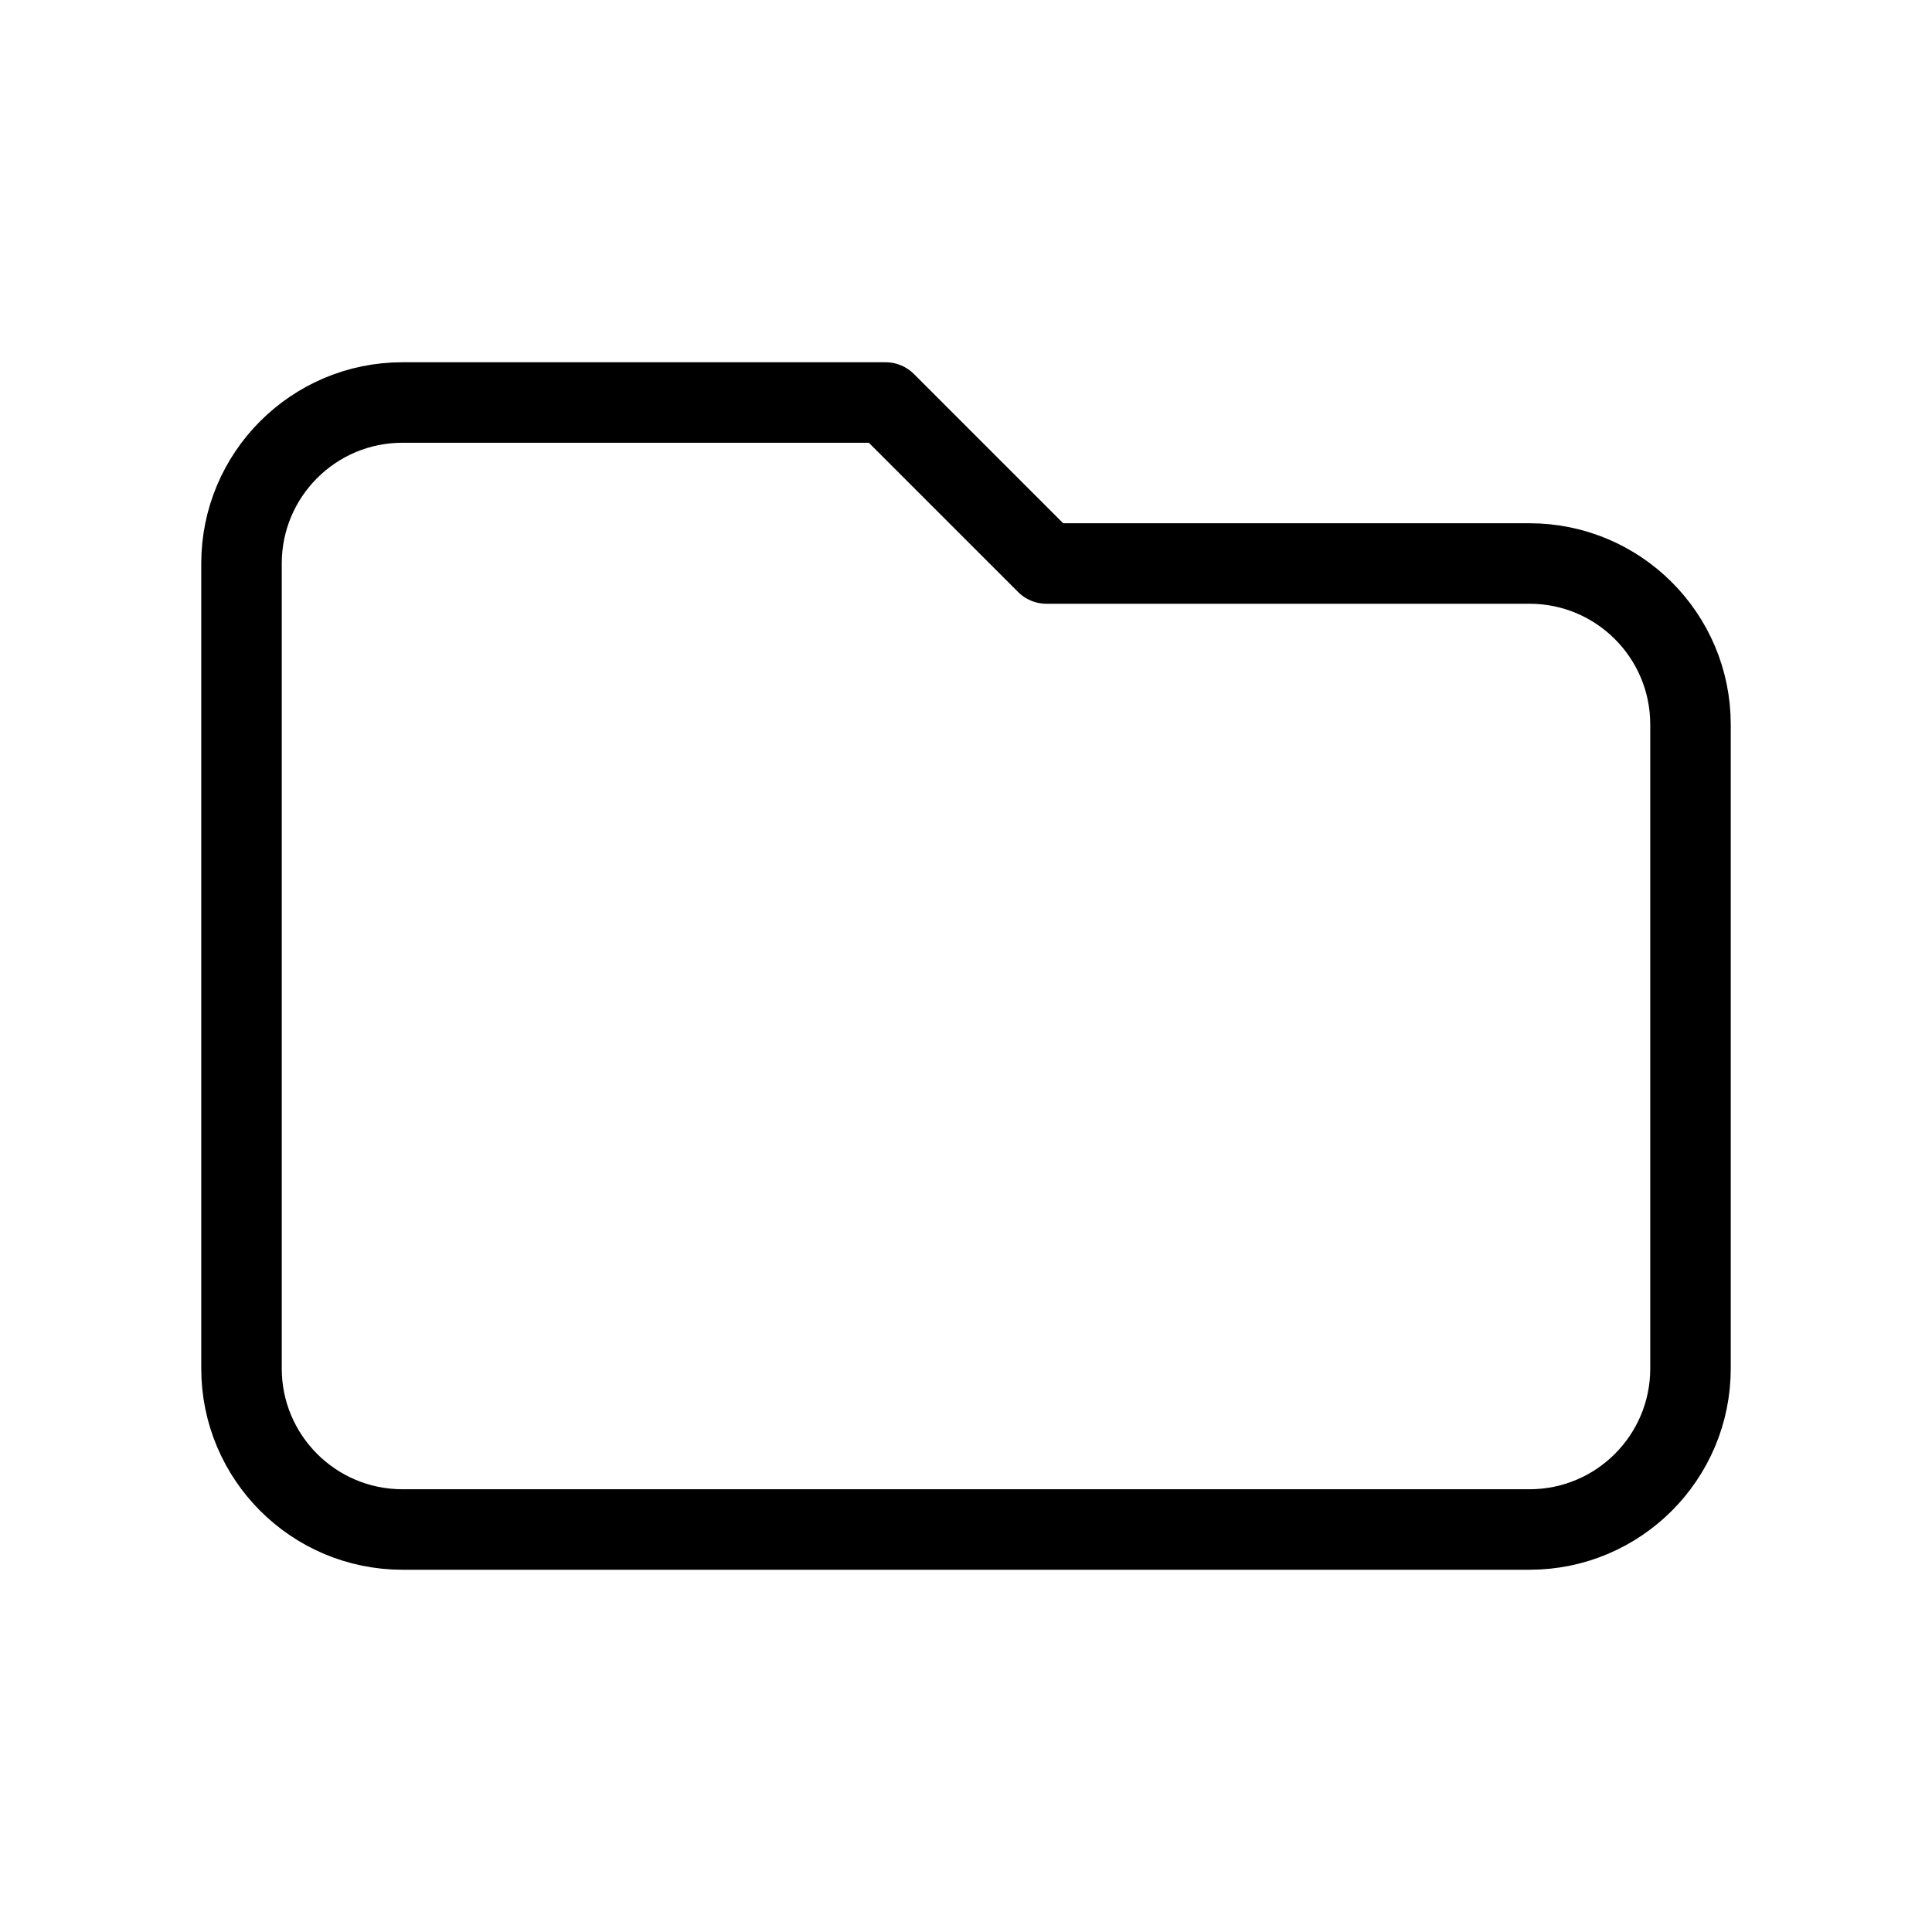
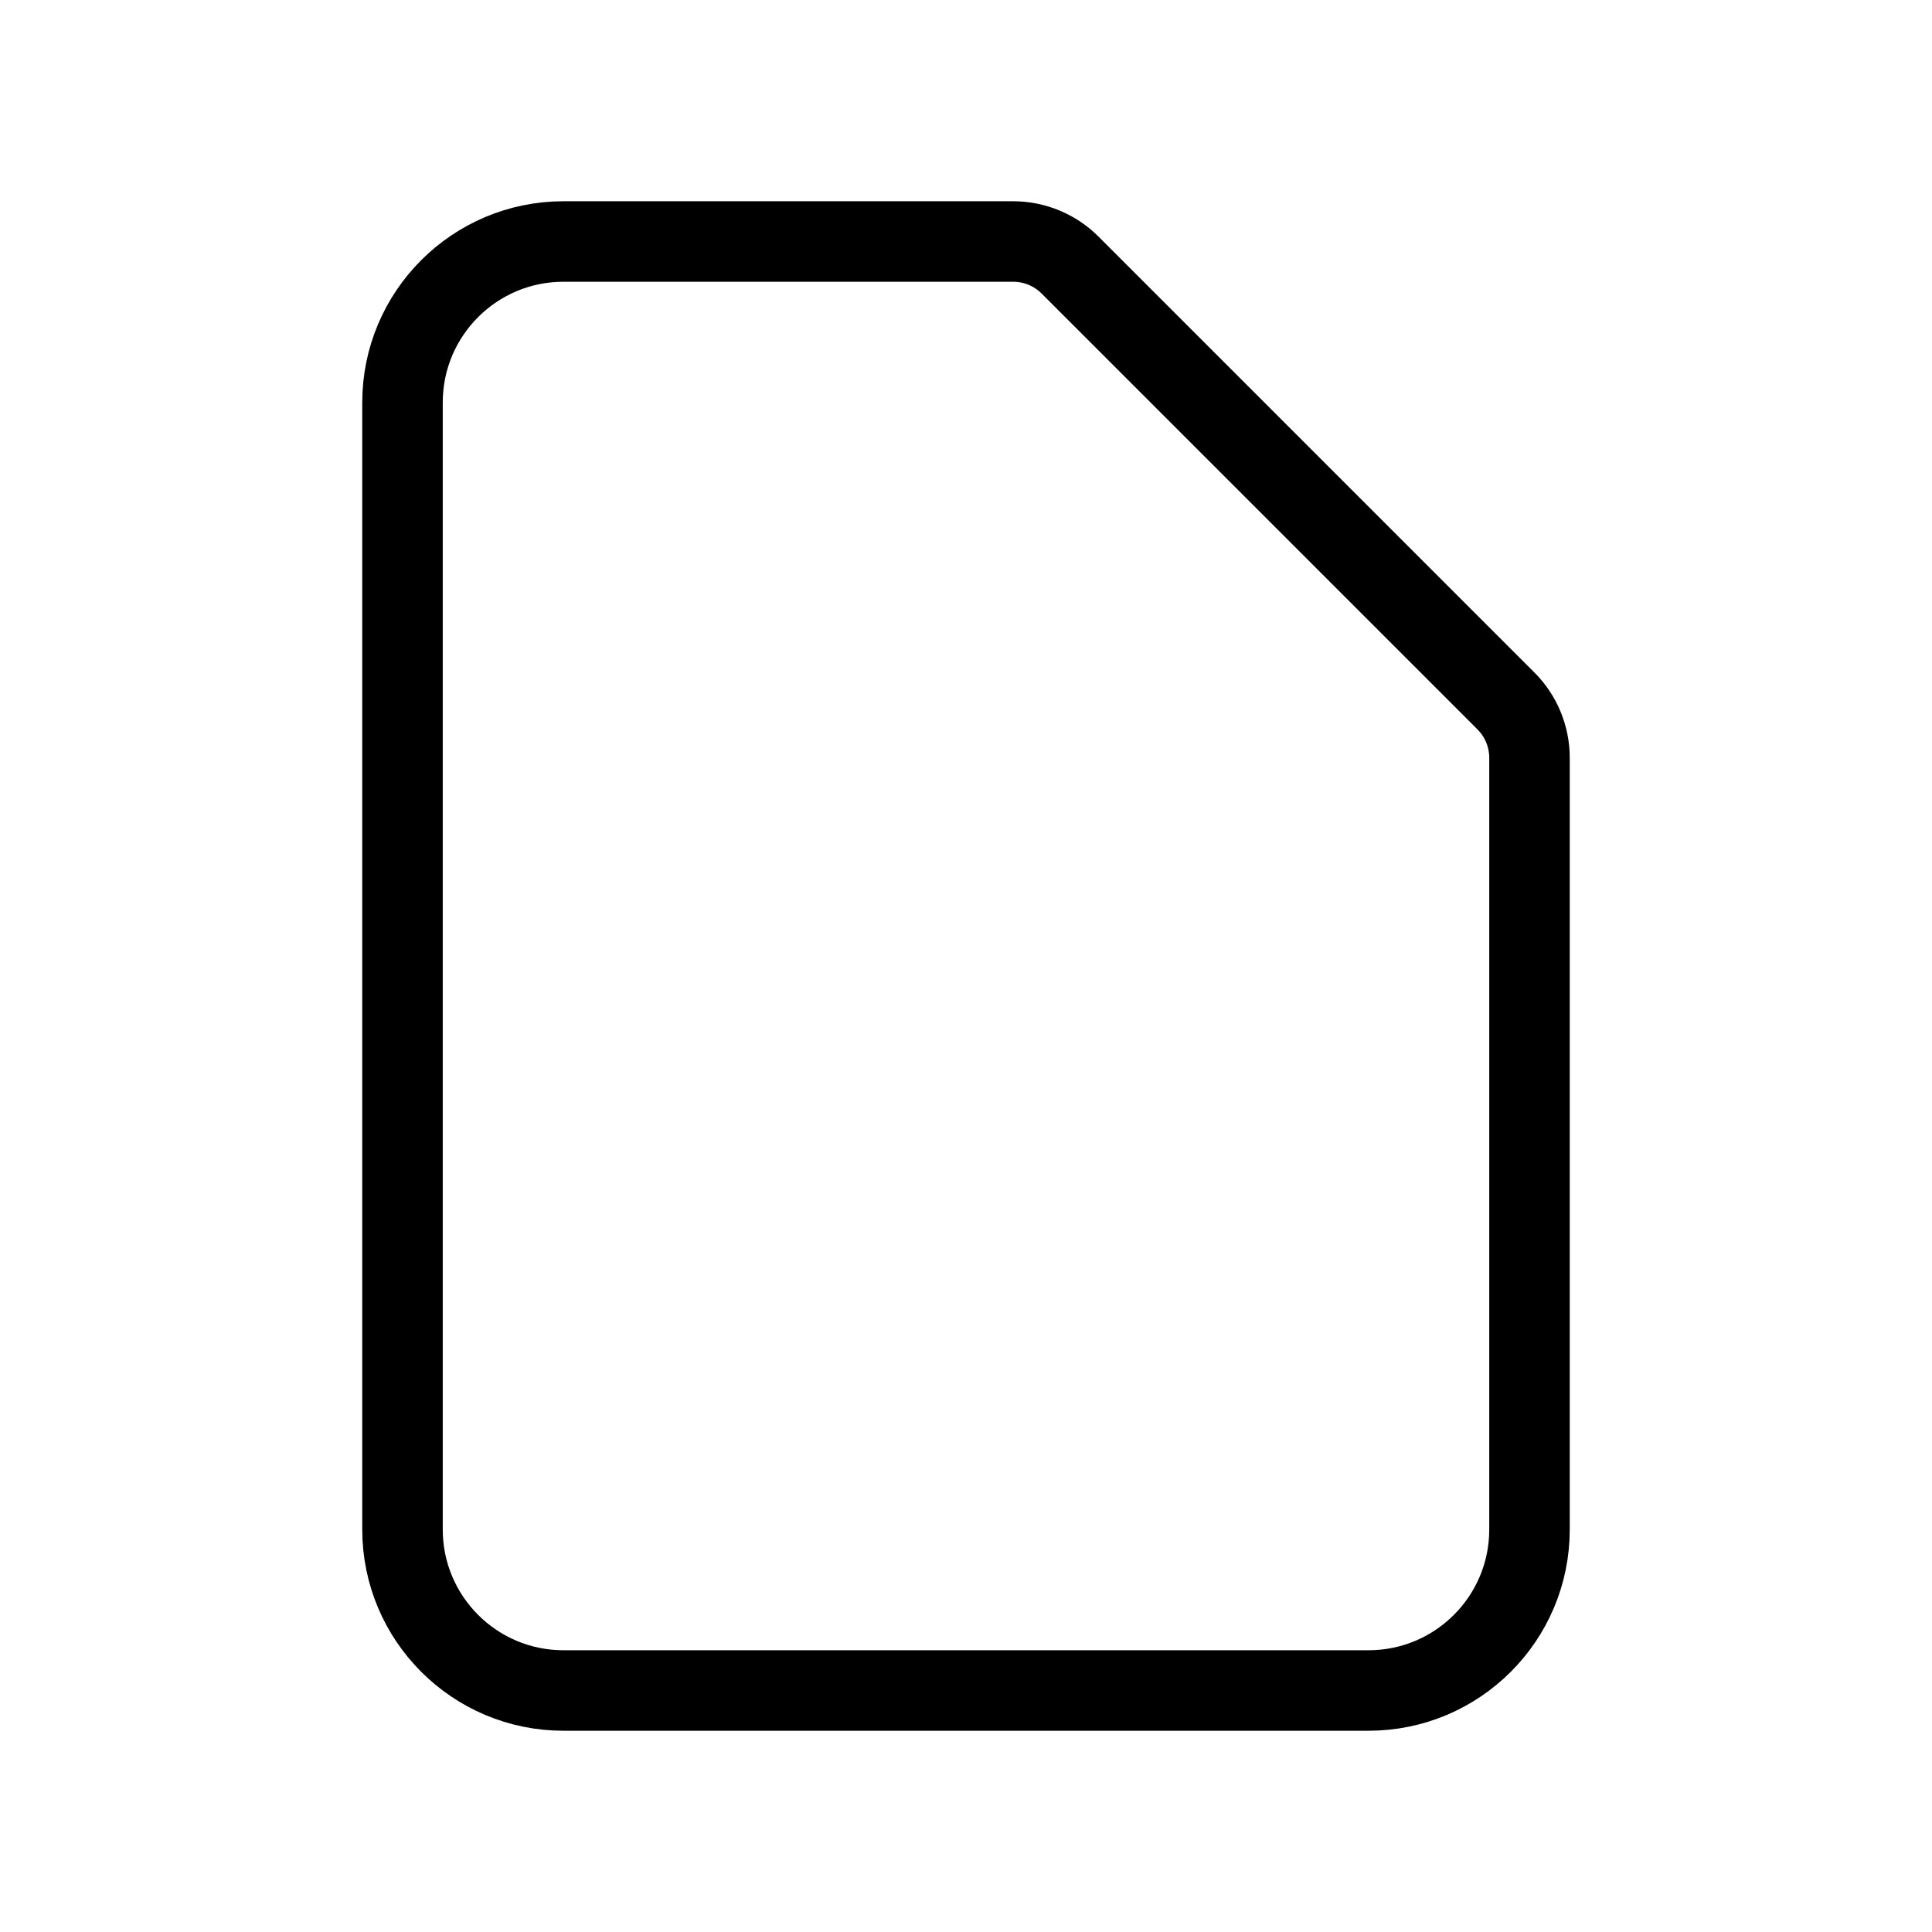
- <svg xmlns="http://www.w3.org/2000/svg" class="text-neutral-500 fill-sky-500 stroke-sky-500 dark:fill-slate-500 dark:stroke-slate-500" fill="none" viewBox="0 0 24 24" stroke="currentColor" stroke-width="1">
-   <path stroke-linecap="round" stroke-linejoin="round" d="M3 7v10a2 2 0 002 2h14a2 2 0 002-2V9a2 2 0 00-2-2h-6l-2-2H5a2 2 0 00-2 2z" />
+ <svg xmlns="http://www.w3.org/2000/svg" class="text-neutral-500" fill="none" viewBox="0 0 24 24" stroke="currentColor" stroke-width="1">
+   <path stroke-linecap="round" stroke-linejoin="round" d="M7 21h10a2 2 0 002-2V9.414a1 1 0 00-.293-.707l-5.414-5.414A1 1 0 0012.586 3H7a2 2 0 00-2 2v14a2 2 0 002 2z" />
</svg>
